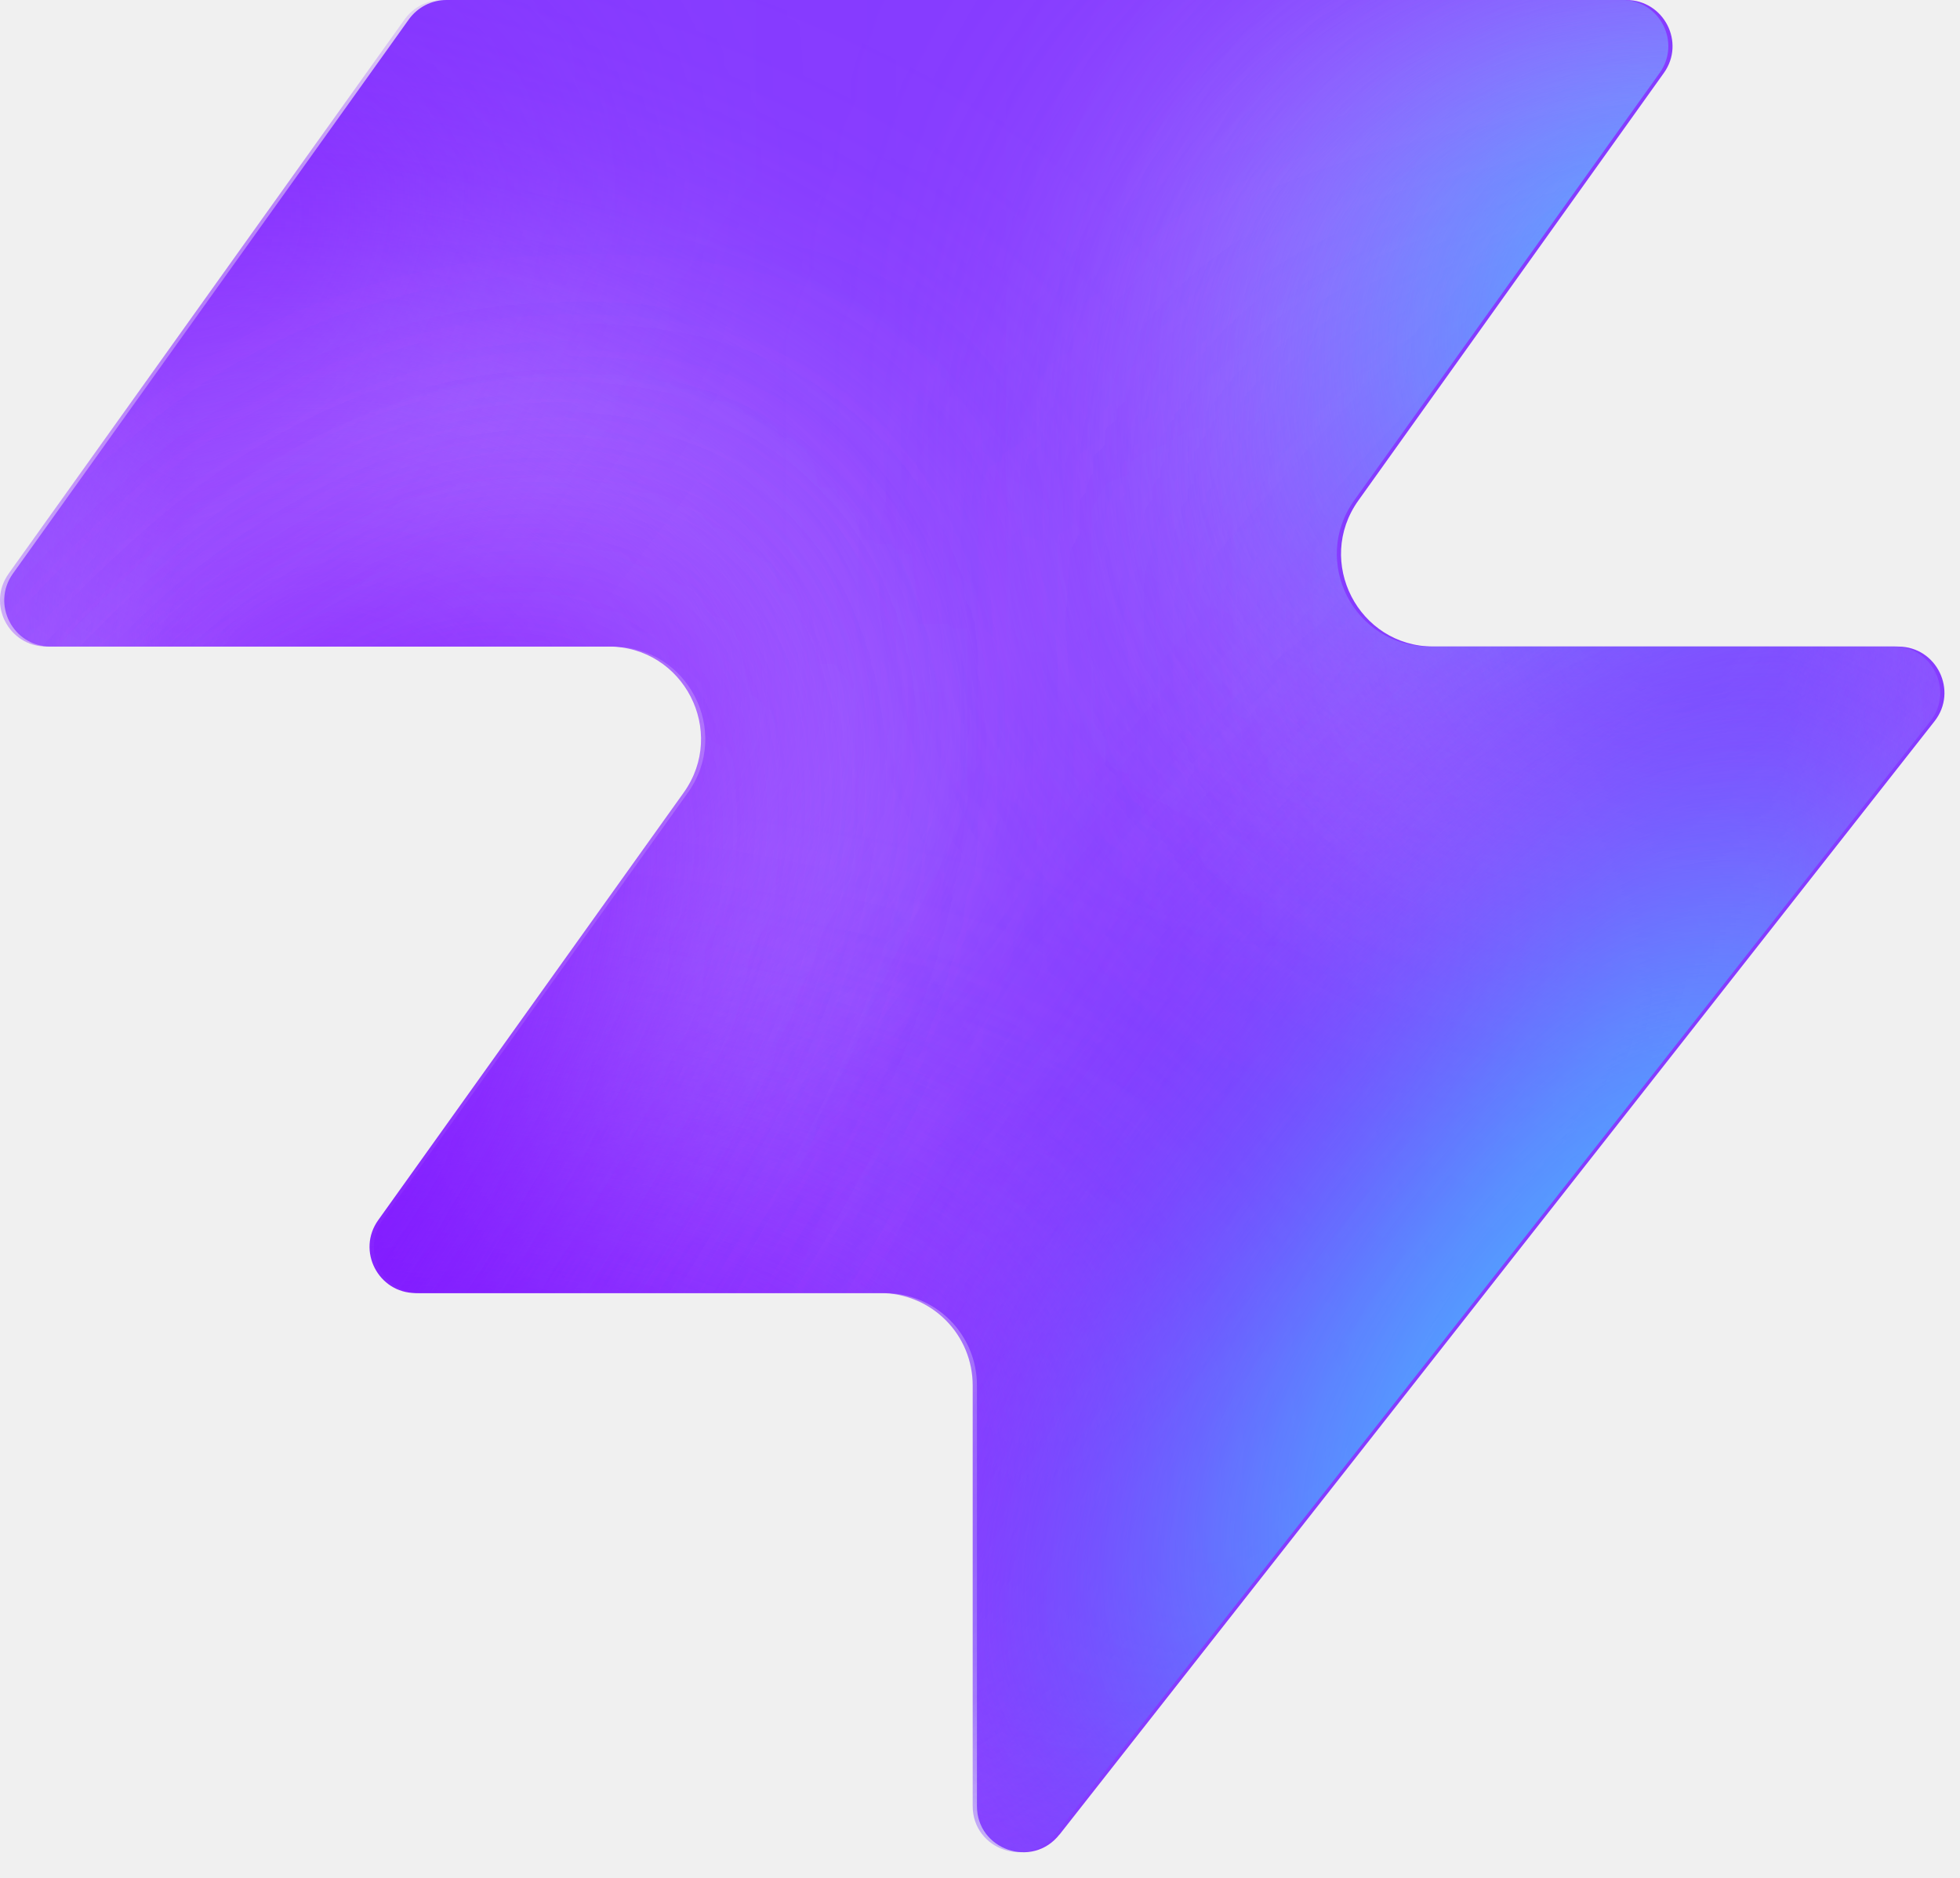
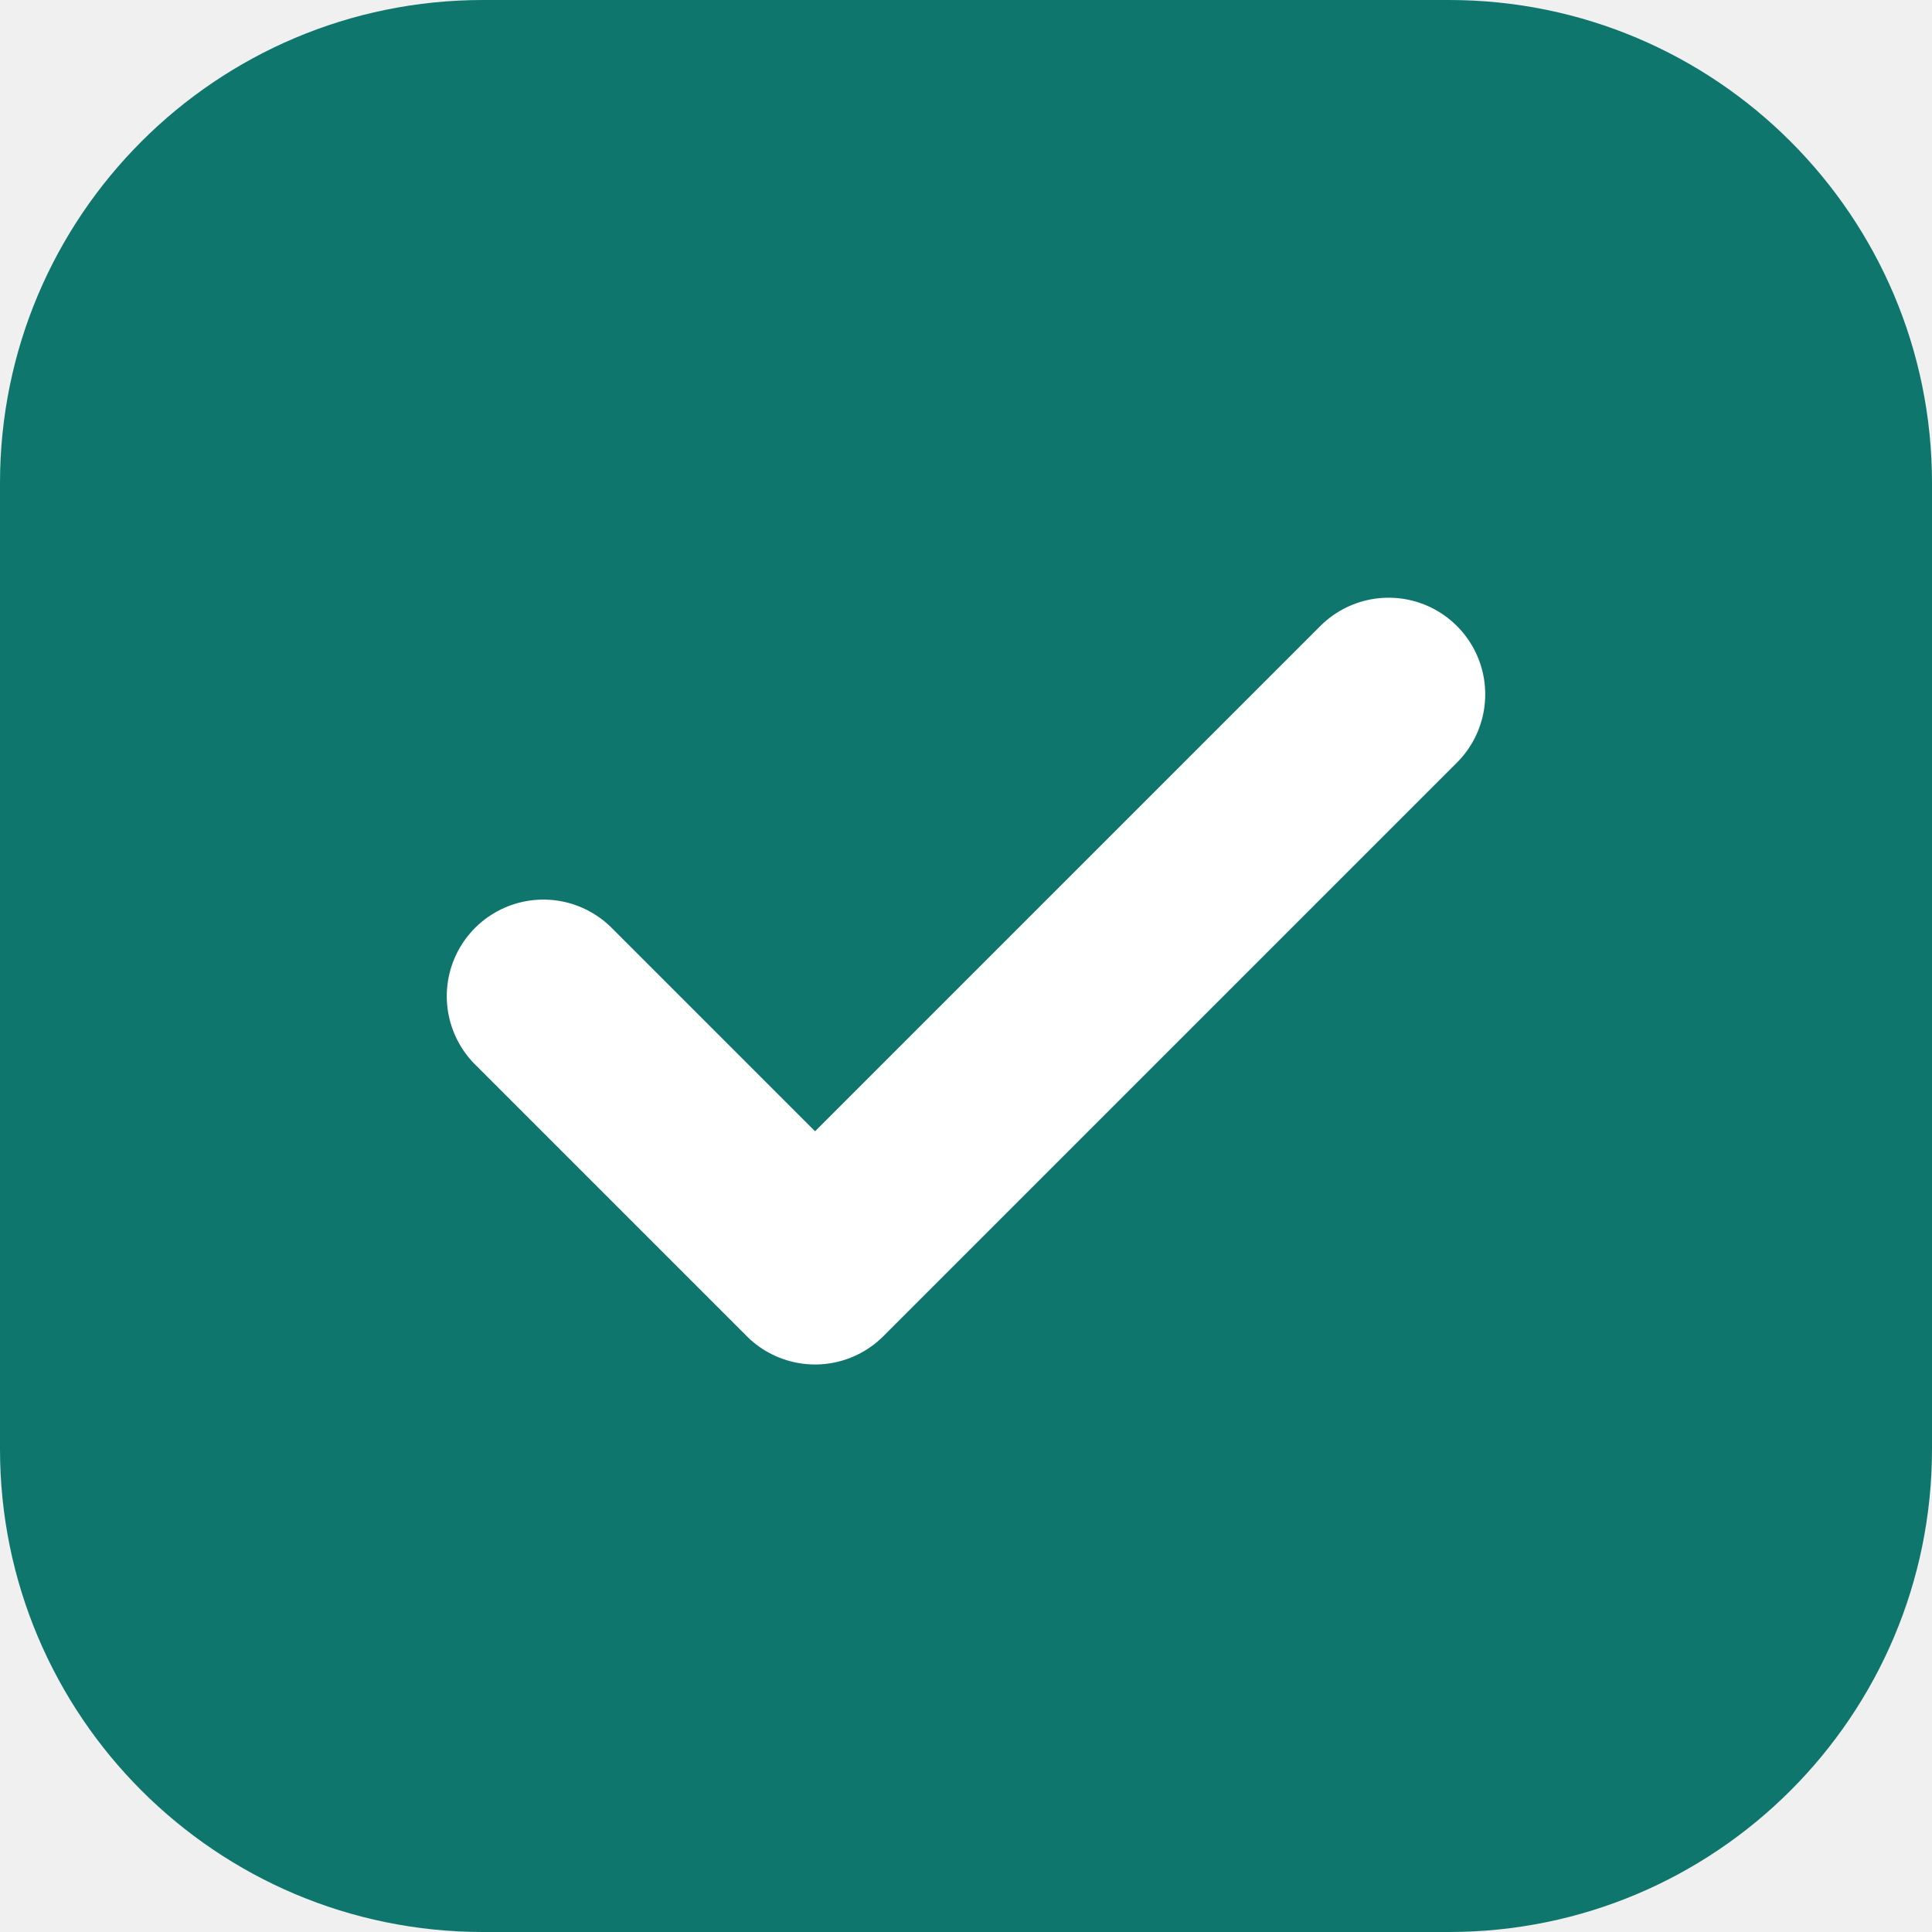
- <svg xmlns="http://www.w3.org/2000/svg" width="48" height="46" fill="none" viewBox="0 0 48 46">
-   <path fill="#863bff" d="M25.946 44.938c-.664.845-2.021.375-2.021-.698V33.937a2.26 2.26 0 0 0-2.262-2.262H10.287c-.92 0-1.456-1.04-.92-1.788l7.48-10.471c1.07-1.497 0-3.578-1.842-3.578H1.237c-.92 0-1.456-1.04-.92-1.788L10.013.474c.214-.297.556-.474.92-.474h28.894c.92 0 1.456 1.04.92 1.788l-7.48 10.471c-1.07 1.498 0 3.579 1.842 3.579h11.377c.943 0 1.473 1.088.89 1.83L25.947 44.94z" style="fill:#863bff;fill:color(display-p3 .525 .23 1);fill-opacity:1" />
-   <mask id="a" width="48" height="46" x="0" y="0" maskUnits="userSpaceOnUse" style="mask-type:alpha">
-     <path fill="#000" d="M25.842 44.938c-.664.844-2.021.375-2.021-.698V33.937a2.26 2.26 0 0 0-2.262-2.262H10.183c-.92 0-1.456-1.04-.92-1.788l7.48-10.471c1.07-1.498 0-3.579-1.842-3.579H1.133c-.92 0-1.456-1.04-.92-1.787L9.91.473c.214-.297.556-.474.92-.474h28.894c.92 0 1.456 1.04.92 1.788l-7.48 10.471c-1.07 1.498 0 3.578 1.842 3.578h11.377c.943 0 1.473 1.088.89 1.832L25.843 44.94z" style="fill:#000;fill-opacity:1" />
-   </mask>
-   <g mask="url(#a)">
-     <g filter="url(#b)">
-       <ellipse cx="5.508" cy="14.704" fill="#ede6ff" rx="5.508" ry="14.704" style="fill:#ede6ff;fill:color(display-p3 .927 .903 1);fill-opacity:1" transform="matrix(.00324 1 1 -.00324 -4.47 31.516)" />
-     </g>
-     <g filter="url(#c)">
-       <ellipse cx="10.399" cy="29.851" fill="#ede6ff" rx="10.399" ry="29.851" style="fill:#ede6ff;fill:color(display-p3 .927 .903 1);fill-opacity:1" transform="matrix(.00324 1 1 -.00324 -39.328 7.883)" />
-     </g>
-     <g filter="url(#d)">
-       <ellipse cx="5.508" cy="30.487" fill="#7e14ff" rx="5.508" ry="30.487" style="fill:#7e14ff;fill:color(display-p3 .492 .077 1);fill-opacity:1" transform="rotate(89.814 -25.913 -14.639)scale(1 -1)" />
-     </g>
-     <g filter="url(#e)">
-       <ellipse cx="5.508" cy="30.599" fill="#7e14ff" rx="5.508" ry="30.599" style="fill:#7e14ff;fill:color(display-p3 .492 .077 1);fill-opacity:1" transform="rotate(89.814 -32.644 -3.334)scale(1 -1)" />
-     </g>
-     <g filter="url(#f)">
-       <ellipse cx="5.508" cy="30.599" fill="#7e14ff" rx="5.508" ry="30.599" style="fill:#7e14ff;fill:color(display-p3 .492 .077 1);fill-opacity:1" transform="matrix(.00324 1 1 -.00324 -34.34 30.47)" />
-     </g>
-     <g filter="url(#g)">
-       <ellipse cx="14.072" cy="22.078" fill="#ede6ff" rx="14.072" ry="22.078" style="fill:#ede6ff;fill:color(display-p3 .927 .903 1);fill-opacity:1" transform="rotate(93.35 24.506 48.493)scale(-1 1)" />
-     </g>
-     <g filter="url(#h)">
-       <ellipse cx="3.47" cy="21.501" fill="#7e14ff" rx="3.47" ry="21.501" style="fill:#7e14ff;fill:color(display-p3 .492 .077 1);fill-opacity:1" transform="rotate(89.009 28.708 47.59)scale(-1 1)" />
-     </g>
-     <g filter="url(#i)">
-       <ellipse cx="3.47" cy="21.501" fill="#7e14ff" rx="3.47" ry="21.501" style="fill:#7e14ff;fill:color(display-p3 .492 .077 1);fill-opacity:1" transform="rotate(89.009 28.708 47.59)scale(-1 1)" />
-     </g>
-     <g filter="url(#j)">
-       <ellipse cx=".387" cy="8.972" fill="#7e14ff" rx="4.407" ry="29.108" style="fill:#7e14ff;fill:color(display-p3 .492 .077 1);fill-opacity:1" transform="rotate(39.51 .387 8.972)" />
-     </g>
-     <g filter="url(#k)">
-       <ellipse cx="47.523" cy="-6.092" fill="#7e14ff" rx="4.407" ry="29.108" style="fill:#7e14ff;fill:color(display-p3 .492 .077 1);fill-opacity:1" transform="rotate(37.892 47.523 -6.092)" />
-     </g>
-     <g filter="url(#l)">
-       <ellipse cx="41.412" cy="6.333" fill="#47bfff" rx="5.971" ry="9.665" style="fill:#47bfff;fill:color(display-p3 .28 .748 1);fill-opacity:1" transform="rotate(37.892 41.412 6.333)" />
-     </g>
-     <g filter="url(#m)">
-       <ellipse cx="-1.879" cy="38.332" fill="#7e14ff" rx="4.407" ry="29.108" style="fill:#7e14ff;fill:color(display-p3 .492 .077 1);fill-opacity:1" transform="rotate(37.892 -1.88 38.332)" />
-     </g>
-     <g filter="url(#n)">
-       <ellipse cx="-1.879" cy="38.332" fill="#7e14ff" rx="4.407" ry="29.108" style="fill:#7e14ff;fill:color(display-p3 .492 .077 1);fill-opacity:1" transform="rotate(37.892 -1.88 38.332)" />
-     </g>
-     <g filter="url(#o)">
-       <ellipse cx="35.651" cy="29.907" fill="#7e14ff" rx="4.407" ry="29.108" style="fill:#7e14ff;fill:color(display-p3 .492 .077 1);fill-opacity:1" transform="rotate(37.892 35.651 29.907)" />
-     </g>
-     <g filter="url(#p)">
-       <ellipse cx="38.418" cy="32.4" fill="#47bfff" rx="5.971" ry="15.297" style="fill:#47bfff;fill:color(display-p3 .28 .748 1);fill-opacity:1" transform="rotate(37.892 38.418 32.4)" />
-     </g>
-   </g>
-   <defs>
-     <filter id="b" width="60.045" height="41.654" x="-19.77" y="16.149" color-interpolation-filters="sRGB" filterUnits="userSpaceOnUse">
-       <feFlood flood-opacity="0" result="BackgroundImageFix" />
-       <feBlend in="SourceGraphic" in2="BackgroundImageFix" result="shape" />
-       <feGaussianBlur result="effect1_foregroundBlur_2002_17158" stdDeviation="7.659" />
-     </filter>
-     <filter id="c" width="90.34" height="51.437" x="-54.613" y="-7.533" color-interpolation-filters="sRGB" filterUnits="userSpaceOnUse">
-       <feFlood flood-opacity="0" result="BackgroundImageFix" />
-       <feBlend in="SourceGraphic" in2="BackgroundImageFix" result="shape" />
-       <feGaussianBlur result="effect1_foregroundBlur_2002_17158" stdDeviation="7.659" />
-     </filter>
-     <filter id="d" width="79.355" height="29.4" x="-49.64" y="2.03" color-interpolation-filters="sRGB" filterUnits="userSpaceOnUse">
-       <feFlood flood-opacity="0" result="BackgroundImageFix" />
-       <feBlend in="SourceGraphic" in2="BackgroundImageFix" result="shape" />
-       <feGaussianBlur result="effect1_foregroundBlur_2002_17158" stdDeviation="4.596" />
-     </filter>
-     <filter id="e" width="79.579" height="29.4" x="-45.045" y="20.029" color-interpolation-filters="sRGB" filterUnits="userSpaceOnUse">
-       <feFlood flood-opacity="0" result="BackgroundImageFix" />
-       <feBlend in="SourceGraphic" in2="BackgroundImageFix" result="shape" />
-       <feGaussianBlur result="effect1_foregroundBlur_2002_17158" stdDeviation="4.596" />
-     </filter>
-     <filter id="f" width="79.579" height="29.4" x="-43.513" y="21.178" color-interpolation-filters="sRGB" filterUnits="userSpaceOnUse">
-       <feFlood flood-opacity="0" result="BackgroundImageFix" />
-       <feBlend in="SourceGraphic" in2="BackgroundImageFix" result="shape" />
-       <feGaussianBlur result="effect1_foregroundBlur_2002_17158" stdDeviation="4.596" />
-     </filter>
-     <filter id="g" width="74.749" height="58.852" x="15.756" y="-17.901" color-interpolation-filters="sRGB" filterUnits="userSpaceOnUse">
-       <feFlood flood-opacity="0" result="BackgroundImageFix" />
-       <feBlend in="SourceGraphic" in2="BackgroundImageFix" result="shape" />
-       <feGaussianBlur result="effect1_foregroundBlur_2002_17158" stdDeviation="7.659" />
-     </filter>
-     <filter id="h" width="61.377" height="25.362" x="23.548" y="2.284" color-interpolation-filters="sRGB" filterUnits="userSpaceOnUse">
-       <feFlood flood-opacity="0" result="BackgroundImageFix" />
-       <feBlend in="SourceGraphic" in2="BackgroundImageFix" result="shape" />
-       <feGaussianBlur result="effect1_foregroundBlur_2002_17158" stdDeviation="4.596" />
-     </filter>
-     <filter id="i" width="61.377" height="25.362" x="23.548" y="2.284" color-interpolation-filters="sRGB" filterUnits="userSpaceOnUse">
-       <feFlood flood-opacity="0" result="BackgroundImageFix" />
-       <feBlend in="SourceGraphic" in2="BackgroundImageFix" result="shape" />
-       <feGaussianBlur result="effect1_foregroundBlur_2002_17158" stdDeviation="4.596" />
-     </filter>
-     <filter id="j" width="56.045" height="63.649" x="-27.636" y="-22.853" color-interpolation-filters="sRGB" filterUnits="userSpaceOnUse">
-       <feFlood flood-opacity="0" result="BackgroundImageFix" />
-       <feBlend in="SourceGraphic" in2="BackgroundImageFix" result="shape" />
-       <feGaussianBlur result="effect1_foregroundBlur_2002_17158" stdDeviation="4.596" />
-     </filter>
-     <filter id="k" width="54.814" height="64.646" x="20.116" y="-38.415" color-interpolation-filters="sRGB" filterUnits="userSpaceOnUse">
-       <feFlood flood-opacity="0" result="BackgroundImageFix" />
-       <feBlend in="SourceGraphic" in2="BackgroundImageFix" result="shape" />
-       <feGaussianBlur result="effect1_foregroundBlur_2002_17158" stdDeviation="4.596" />
-     </filter>
-     <filter id="l" width="33.541" height="35.313" x="24.641" y="-11.323" color-interpolation-filters="sRGB" filterUnits="userSpaceOnUse">
-       <feFlood flood-opacity="0" result="BackgroundImageFix" />
-       <feBlend in="SourceGraphic" in2="BackgroundImageFix" result="shape" />
-       <feGaussianBlur result="effect1_foregroundBlur_2002_17158" stdDeviation="4.596" />
-     </filter>
-     <filter id="m" width="54.814" height="64.646" x="-29.286" y="6.009" color-interpolation-filters="sRGB" filterUnits="userSpaceOnUse">
-       <feFlood flood-opacity="0" result="BackgroundImageFix" />
-       <feBlend in="SourceGraphic" in2="BackgroundImageFix" result="shape" />
-       <feGaussianBlur result="effect1_foregroundBlur_2002_17158" stdDeviation="4.596" />
-     </filter>
-     <filter id="n" width="54.814" height="64.646" x="-29.286" y="6.009" color-interpolation-filters="sRGB" filterUnits="userSpaceOnUse">
-       <feFlood flood-opacity="0" result="BackgroundImageFix" />
-       <feBlend in="SourceGraphic" in2="BackgroundImageFix" result="shape" />
-       <feGaussianBlur result="effect1_foregroundBlur_2002_17158" stdDeviation="4.596" />
-     </filter>
-     <filter id="o" width="54.814" height="64.646" x="8.244" y="-2.416" color-interpolation-filters="sRGB" filterUnits="userSpaceOnUse">
-       <feFlood flood-opacity="0" result="BackgroundImageFix" />
-       <feBlend in="SourceGraphic" in2="BackgroundImageFix" result="shape" />
-       <feGaussianBlur result="effect1_foregroundBlur_2002_17158" stdDeviation="4.596" />
-     </filter>
-     <filter id="p" width="39.409" height="43.623" x="18.713" y="10.588" color-interpolation-filters="sRGB" filterUnits="userSpaceOnUse">
-       <feFlood flood-opacity="0" result="BackgroundImageFix" />
-       <feBlend in="SourceGraphic" in2="BackgroundImageFix" result="shape" />
-       <feGaussianBlur result="effect1_foregroundBlur_2002_17158" stdDeviation="4.596" />
-     </filter>
-   </defs>
+ <svg xmlns="http://www.w3.org/2000/svg" viewBox="0 0 32 32">
+   <rect width="32" height="32" rx="8" fill="#0f766e" />
+   <path d="M9 16.5l4.5 4.5L23 11.5" fill="none" stroke="#ffffff" stroke-width="3.2" stroke-linecap="round" stroke-linejoin="round" />
</svg>
